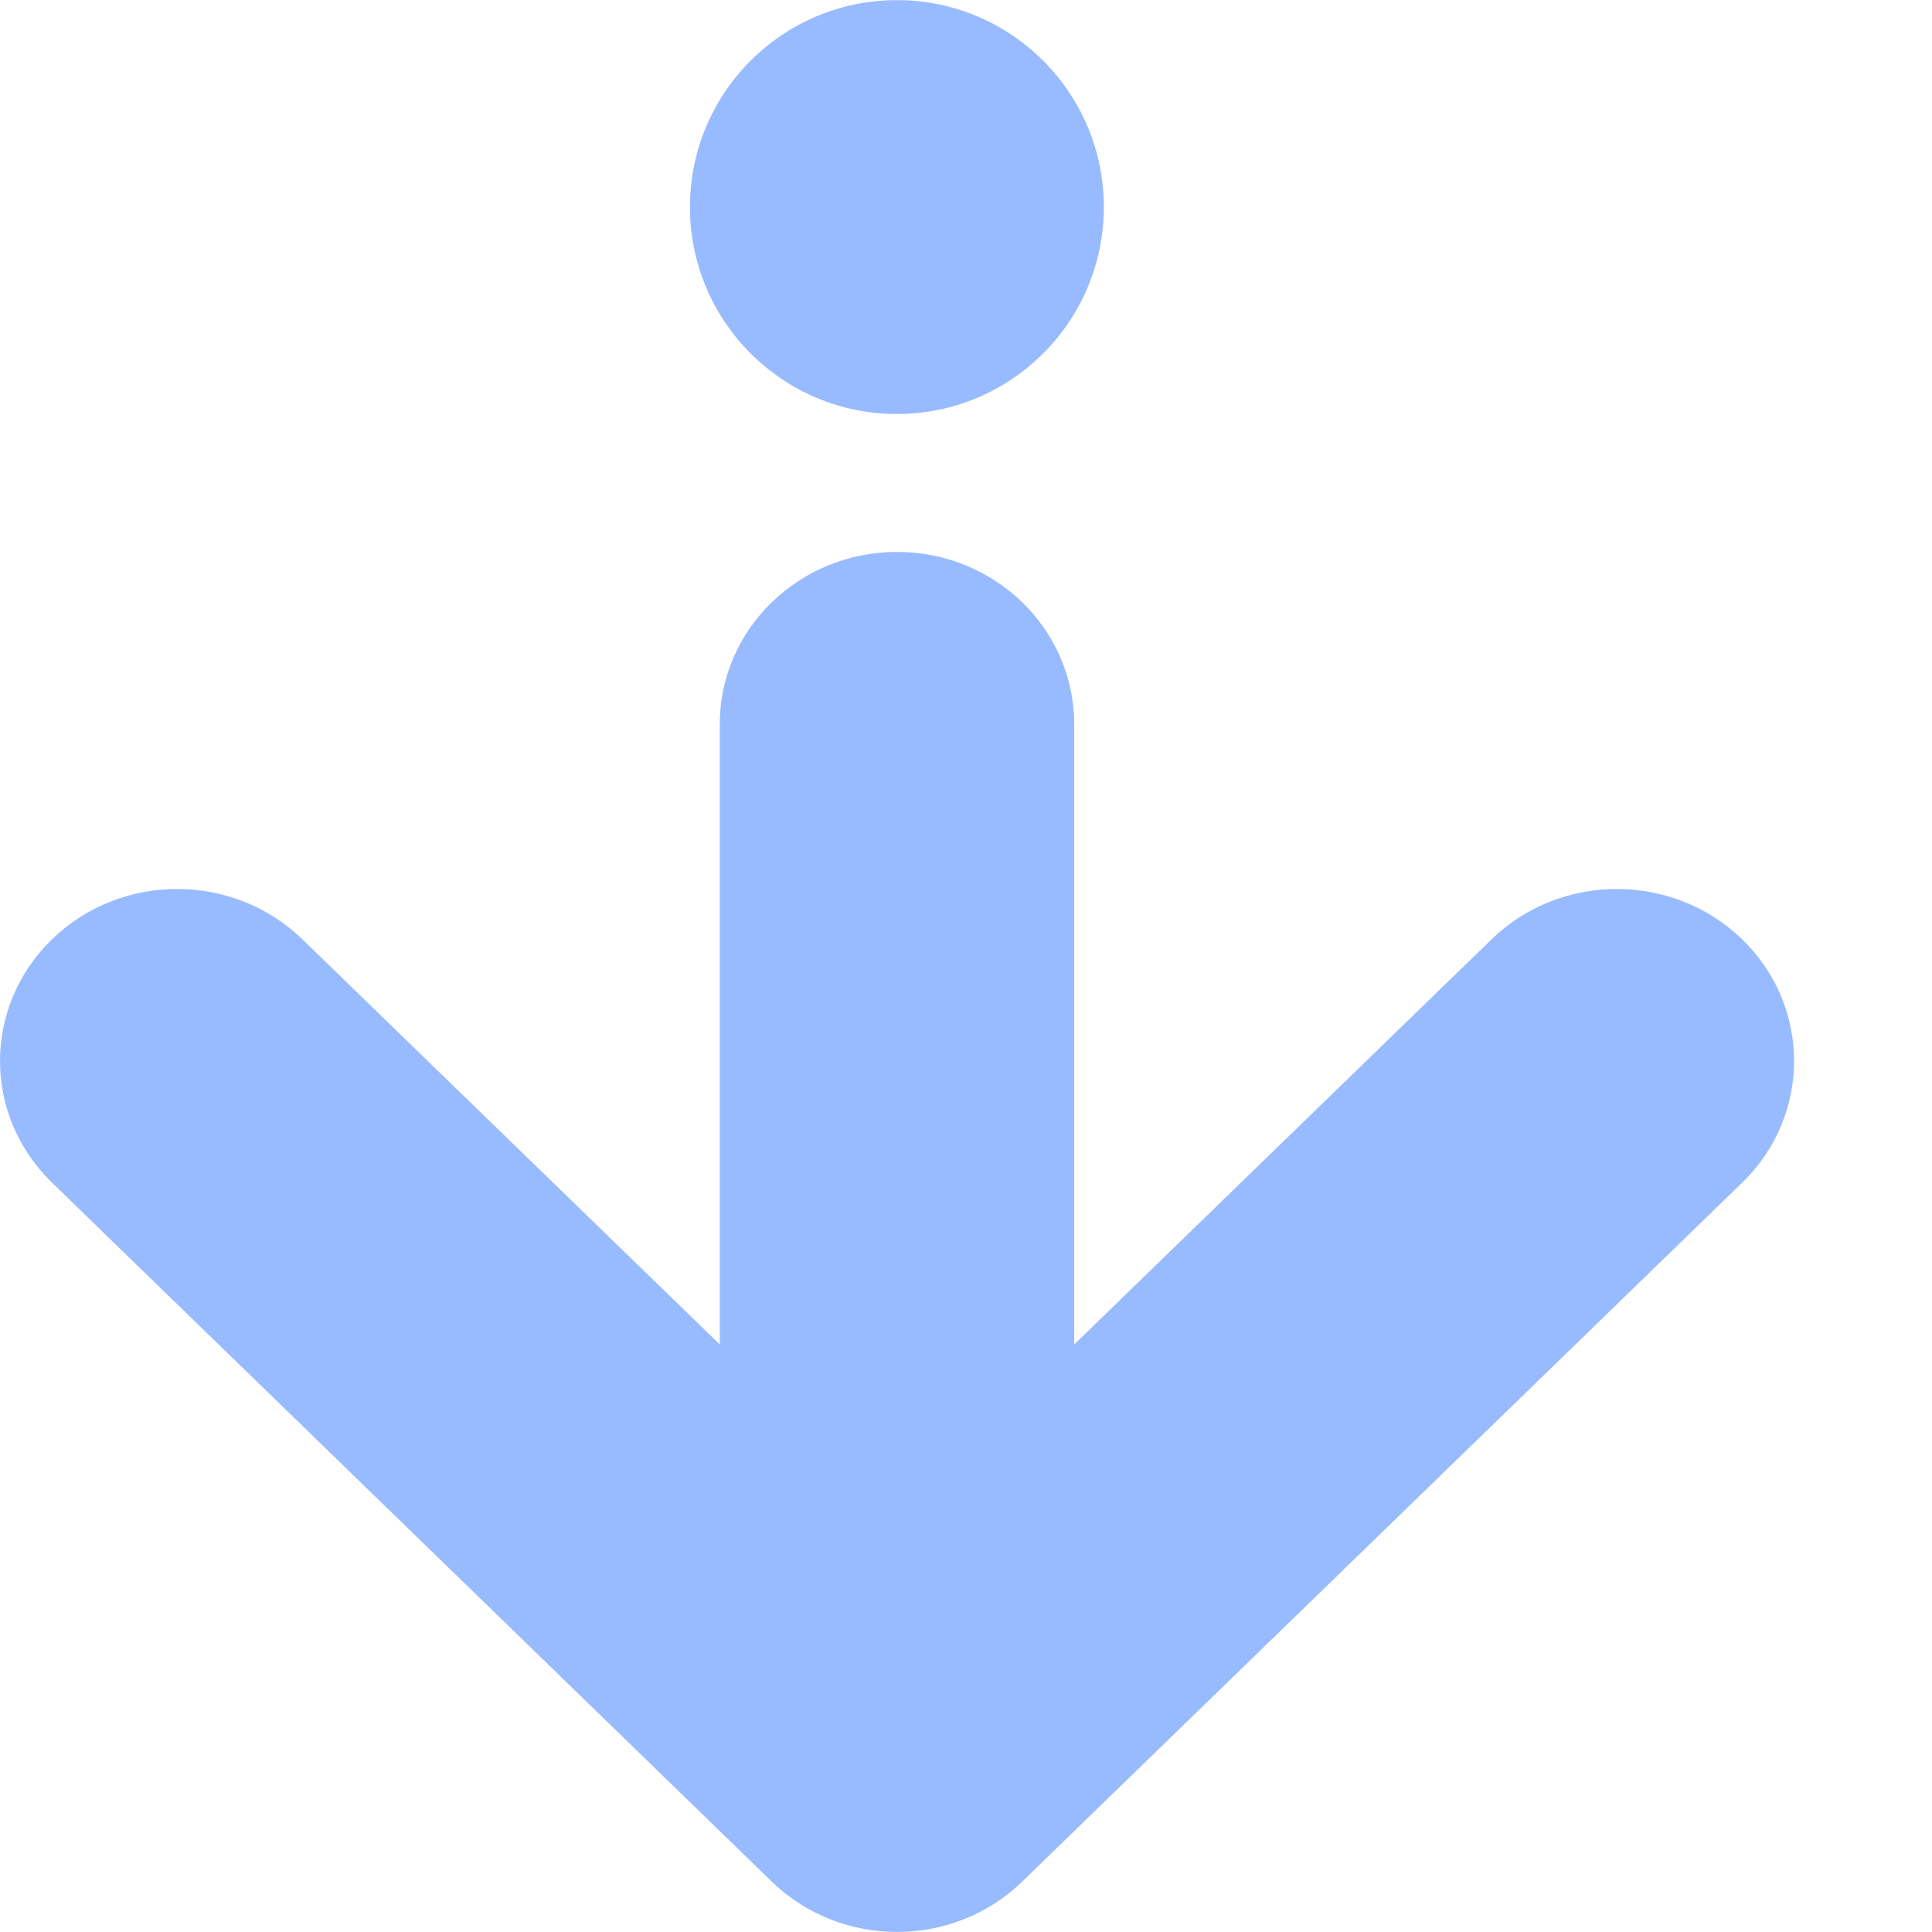
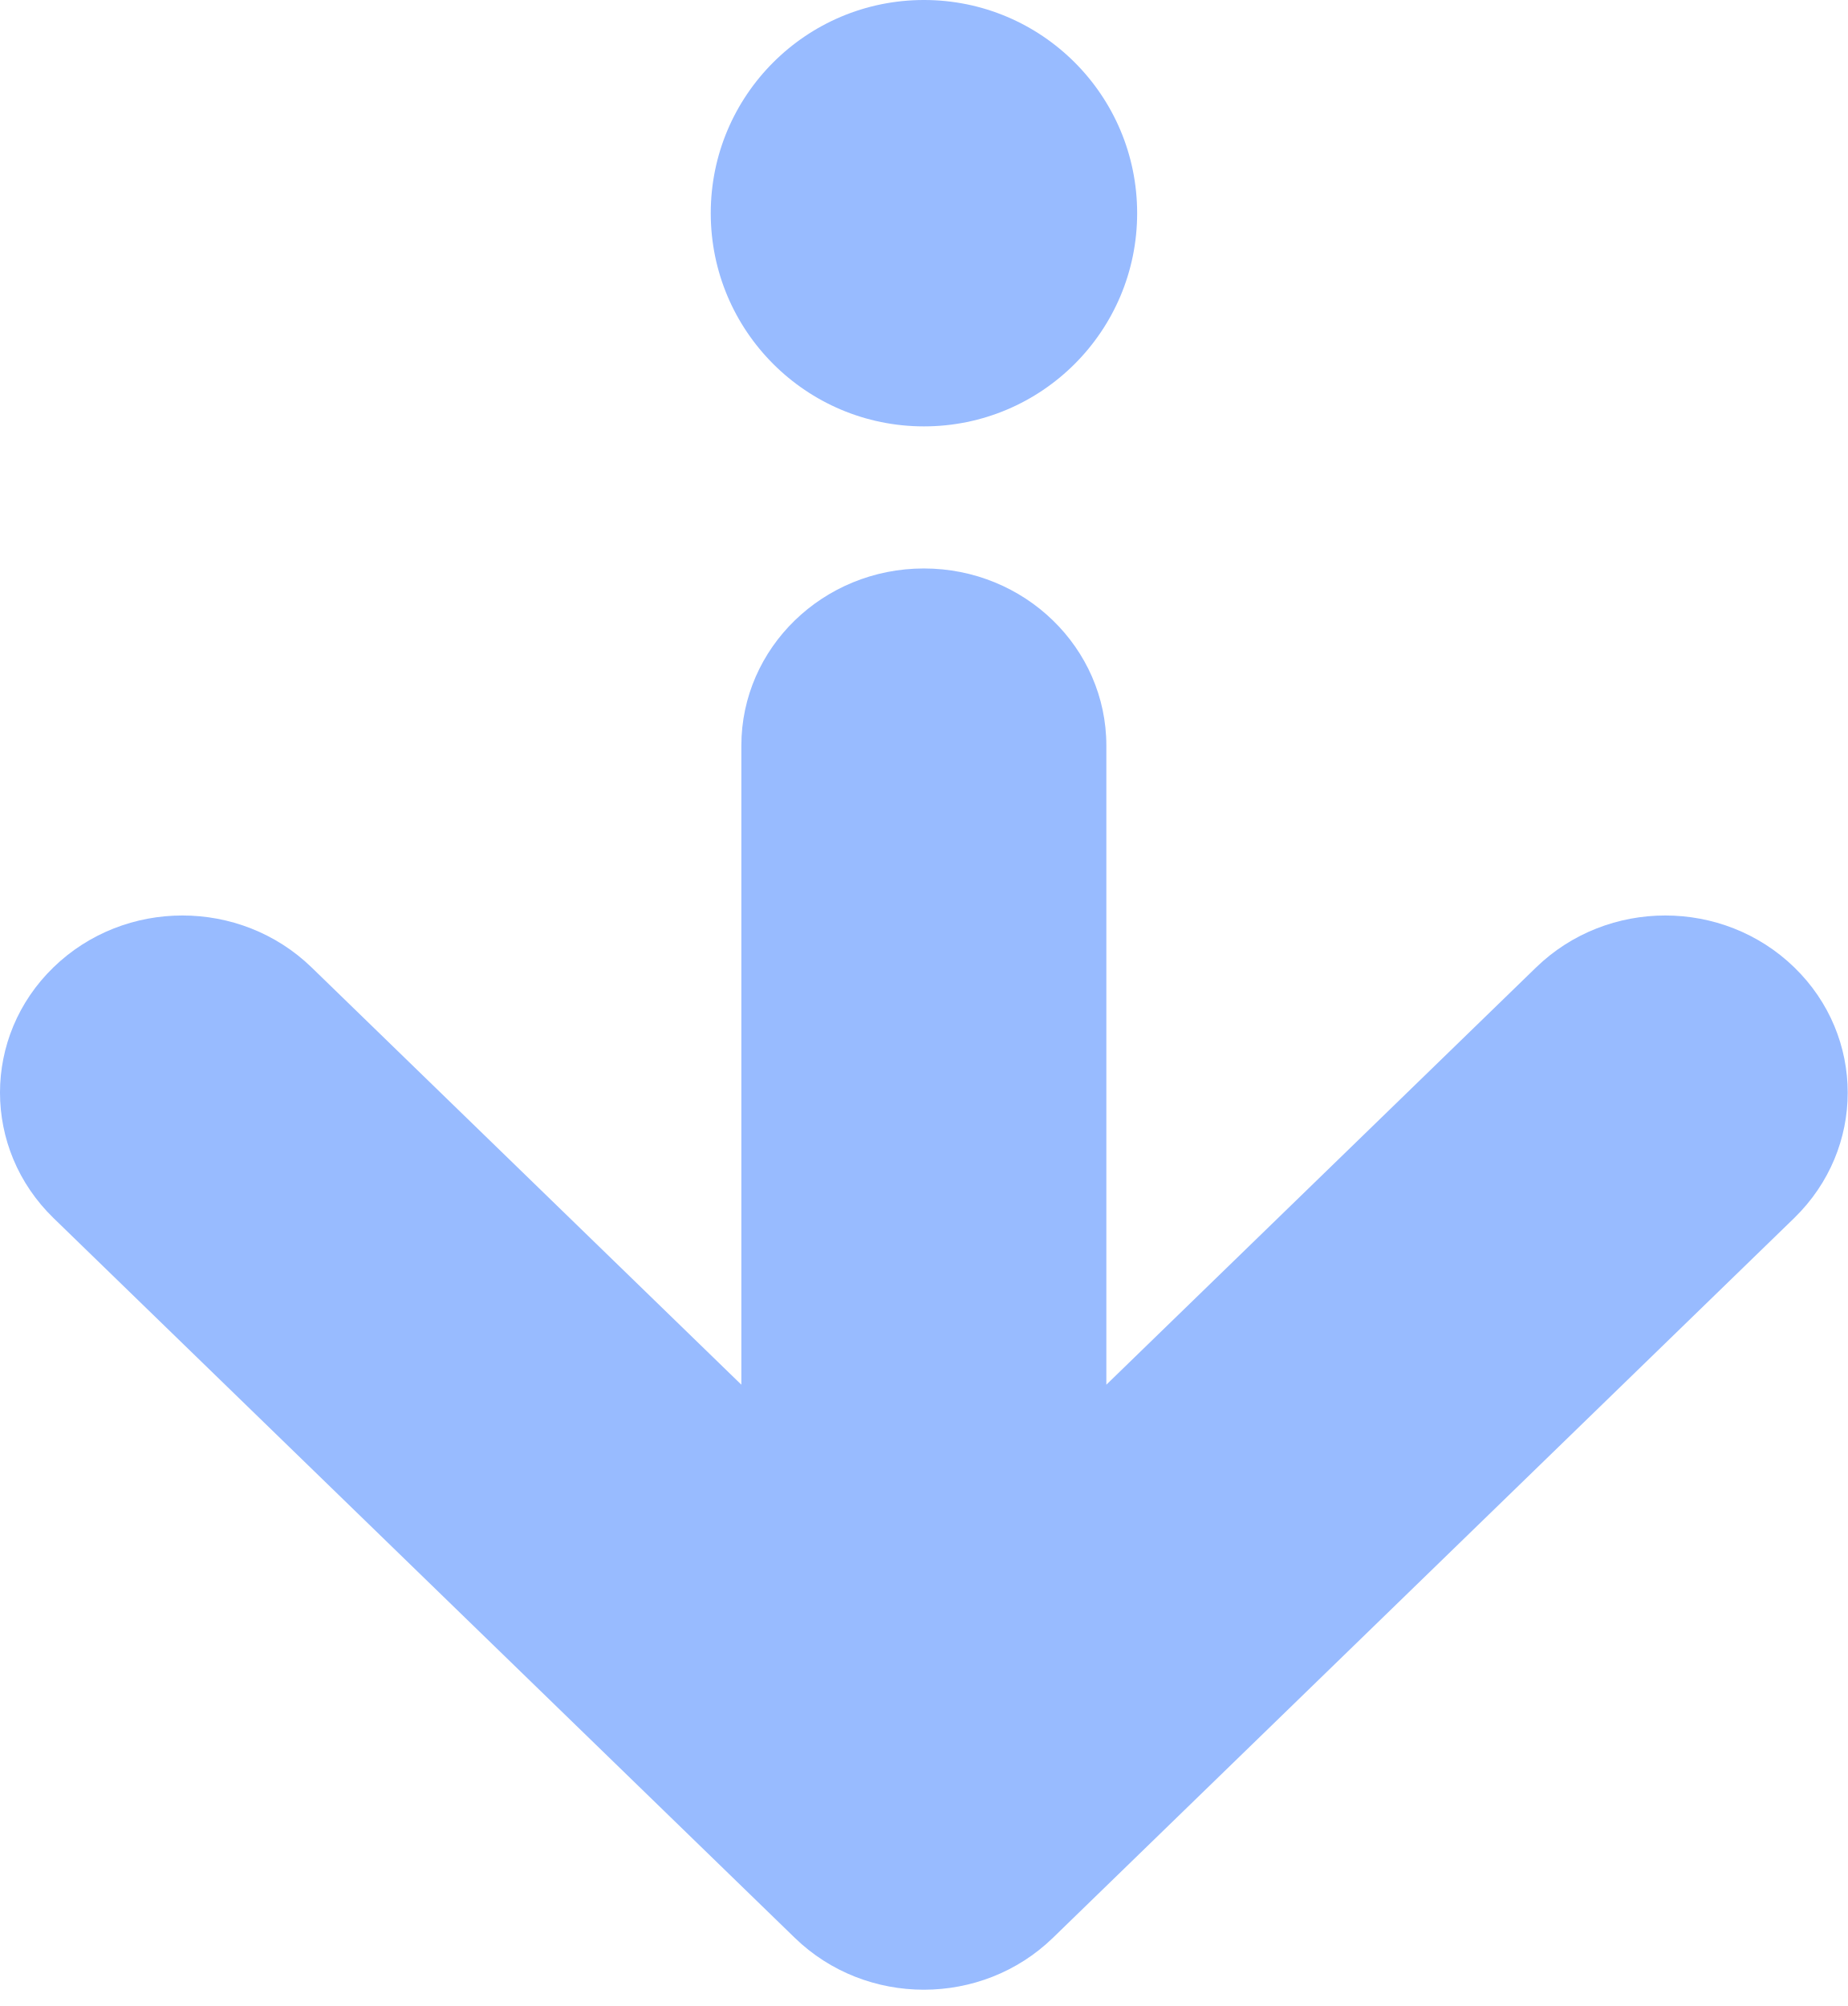
- <svg xmlns="http://www.w3.org/2000/svg" width="9" height="9" viewBox="0 0 9 9" fill="none">
-   <path fill-rule="evenodd" clip-rule="evenodd" d="M5.004 3.373L5.004 6.263L6.948 4.376C7.271 4.063 7.793 4.063 8.116 4.376C8.438 4.689 8.438 5.196 8.116 5.509L4.762 8.765C4.44 9.078 3.917 9.078 3.595 8.765L0.242 5.509C0.081 5.352 3.524e-05 5.148 3.52376e-05 4.943C3.52351e-05 4.737 0.081 4.532 0.242 4.376C0.564 4.063 1.086 4.063 1.409 4.376L3.353 6.263L3.353 3.373C3.353 2.93 3.723 2.571 4.179 2.571C4.634 2.571 5.004 2.93 5.004 3.373Z" fill="#98BBFF" />
-   <circle cx="4.179" cy="0.964" r="0.964" transform="rotate(-180 4.17854 0.964303)" fill="#98BBFF" />
+ <svg xmlns="http://www.w3.org/2000/svg" width="70" height="76" viewBox="0 0 70 76" fill="none">
+   <path fill-rule="evenodd" clip-rule="evenodd" d="M28.086 28.25L28.086 52.461L11.803 36.65C9.098 34.029 4.723 34.029 2.024 36.65C-0.675 39.271 -0.675 43.519 2.024 46.145L30.111 73.418C32.81 76.038 37.19 76.038 39.889 73.418L67.976 46.145C69.325 44.829 70 43.116 70 41.398C70 39.674 69.325 37.96 67.976 36.65C65.277 34.029 60.902 34.029 58.197 36.65L41.914 52.461L41.914 28.25C41.914 24.545 38.816 21.537 35 21.537C31.184 21.537 28.086 24.545 28.086 28.25Z" fill="#98BBFF" />
+   <ellipse rx="8.077" ry="8.077" transform="matrix(1 0 0 -1 35.0037 8.07688)" fill="#98BBFF" />
</svg>
